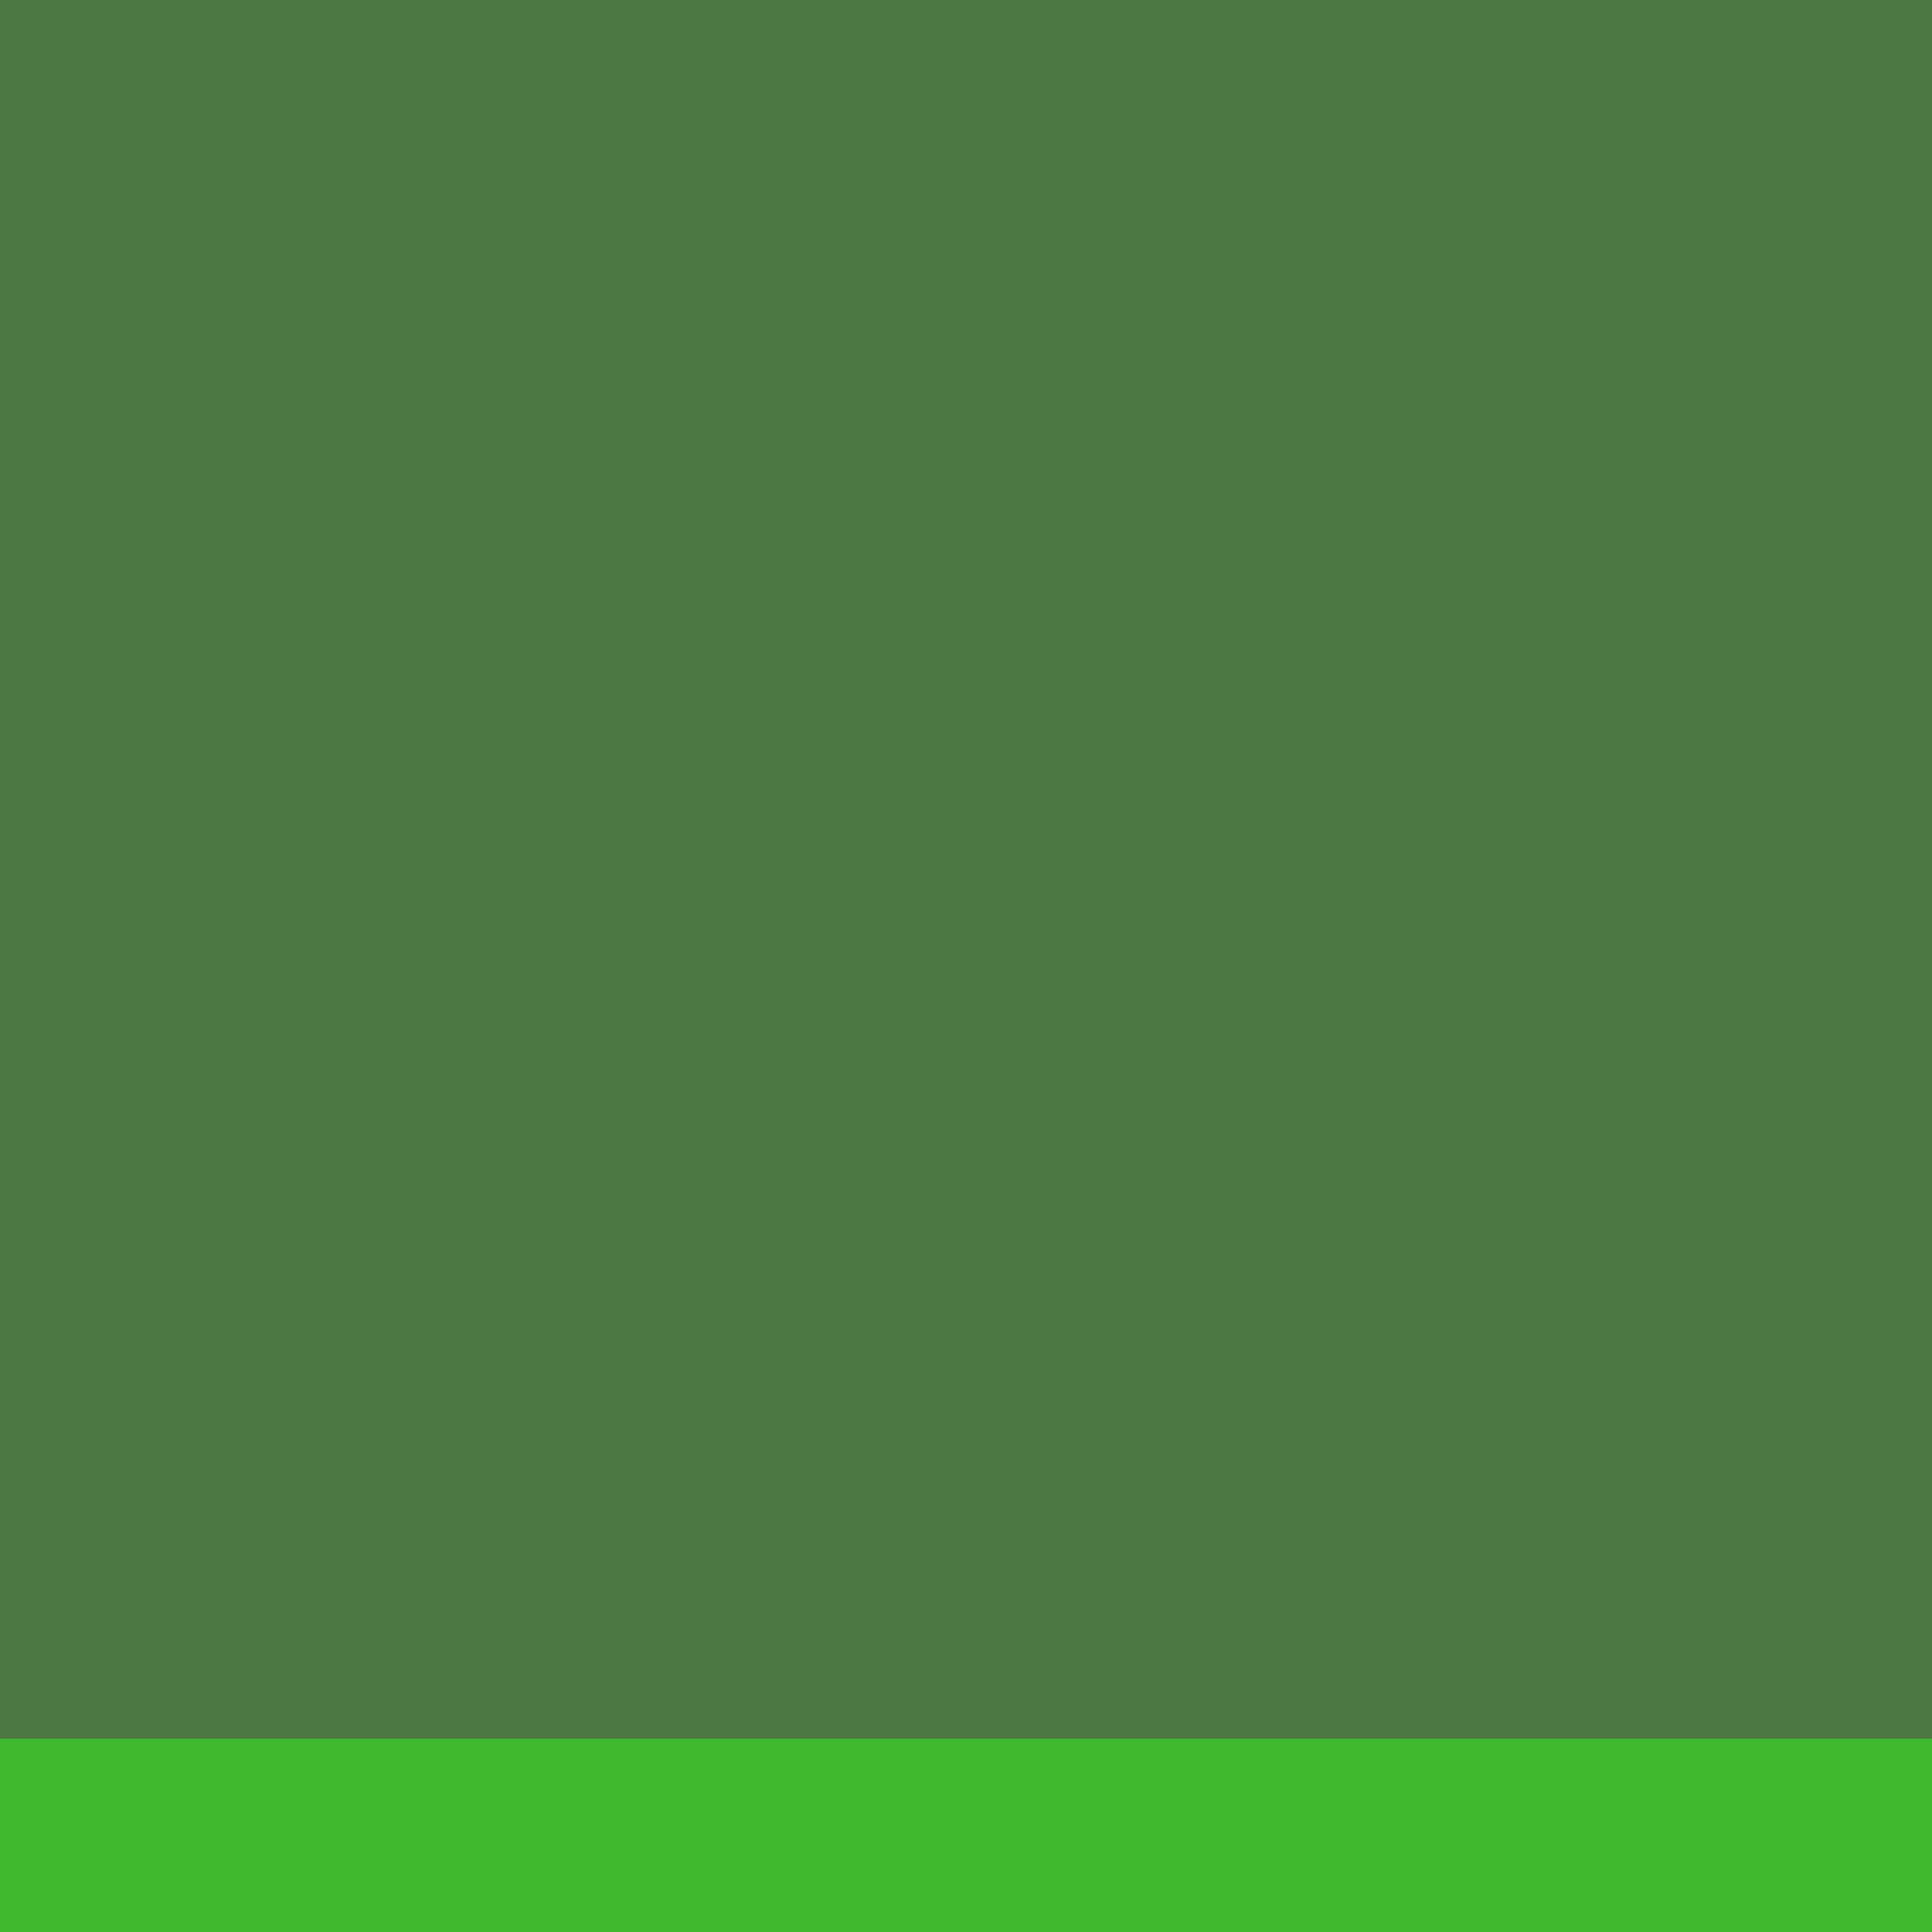
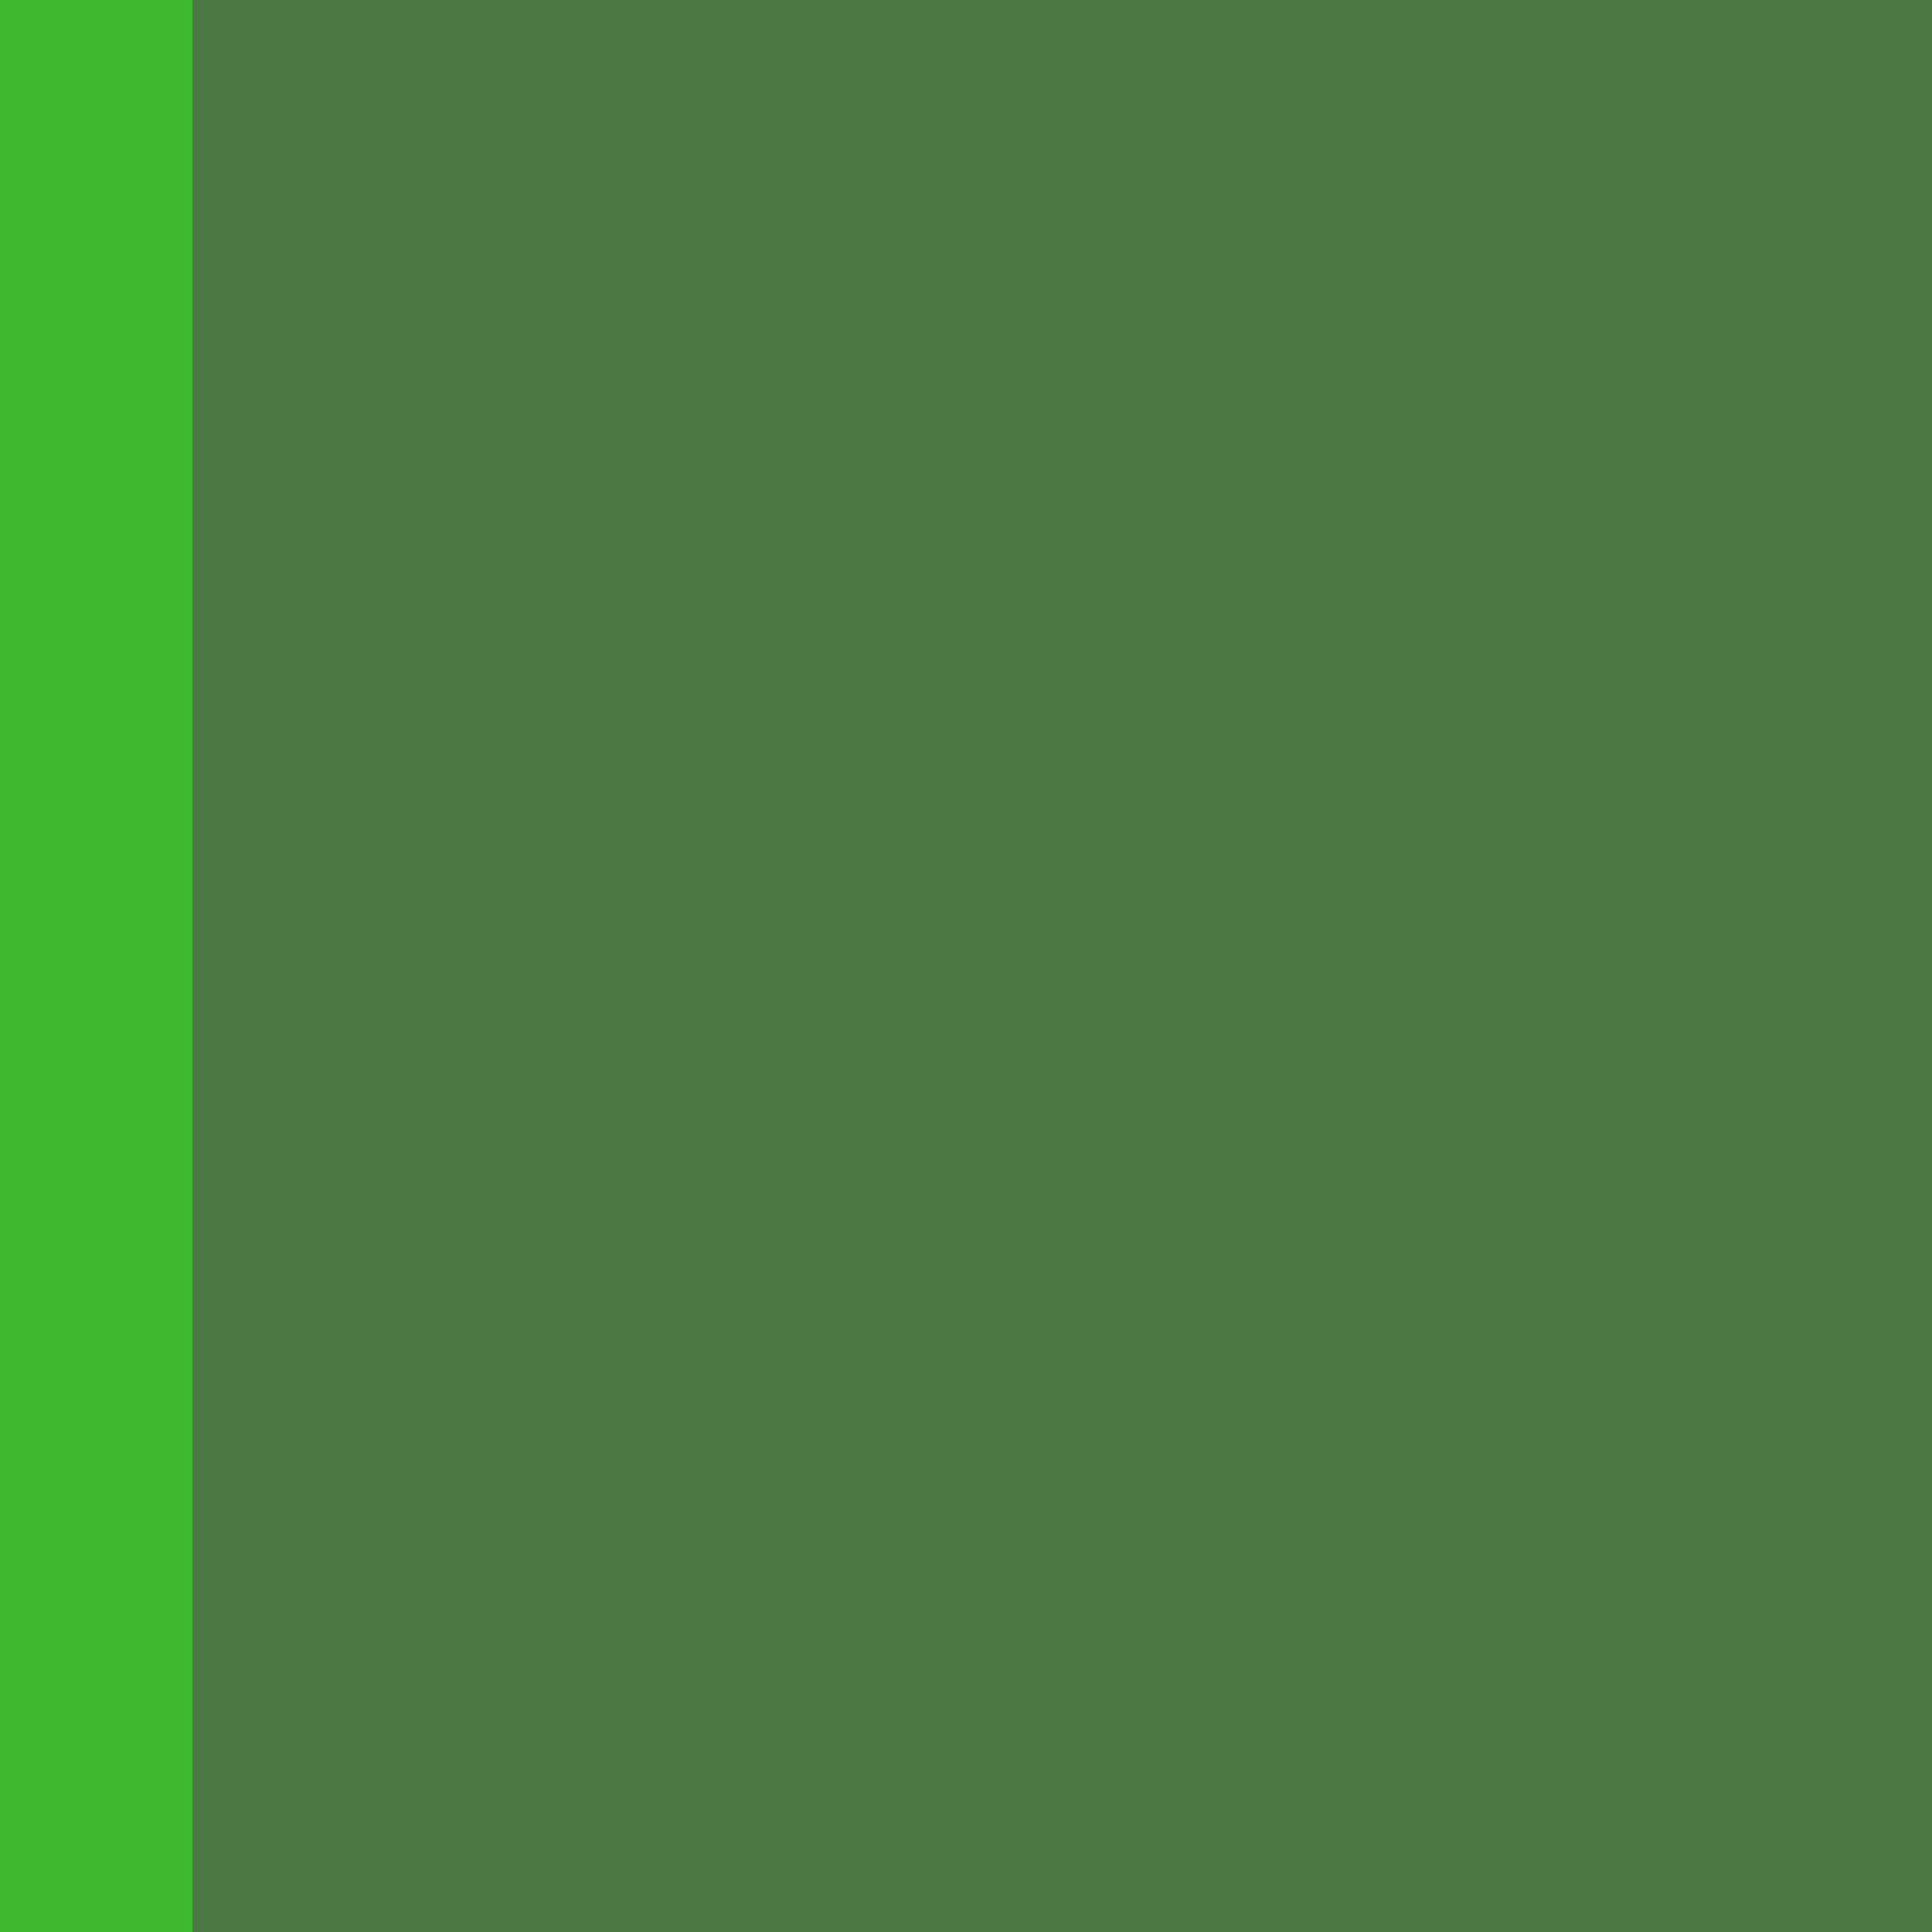
<svg xmlns="http://www.w3.org/2000/svg" id="svg2" version="1.1" width="24" height="24" viewBox="0 0 24 24">
  <defs id="defs6" />
-   <rect style="fill:#4b7843;fill-opacity:1" id="rect4133" width="24.102" height="21.661" x="0" y="0" />
-   <rect style="fill:#3eb82e;fill-opacity:1" id="rect4147" width="24" height="2.401" x="0" y="21.599" />
+   <rect style="fill:#4b7843;fill-opacity:1" id="rect4133" width="24.102" height="21.661" x="-0.051" y="-24.051" transform="rotate(90)" />
+   <rect style="fill:#3eb82e;fill-opacity:1;stroke-width:1.002" id="rect4147" width="24.102" height="2.401" x="-0.051" y="-2.39" transform="rotate(90)" />
</svg>
